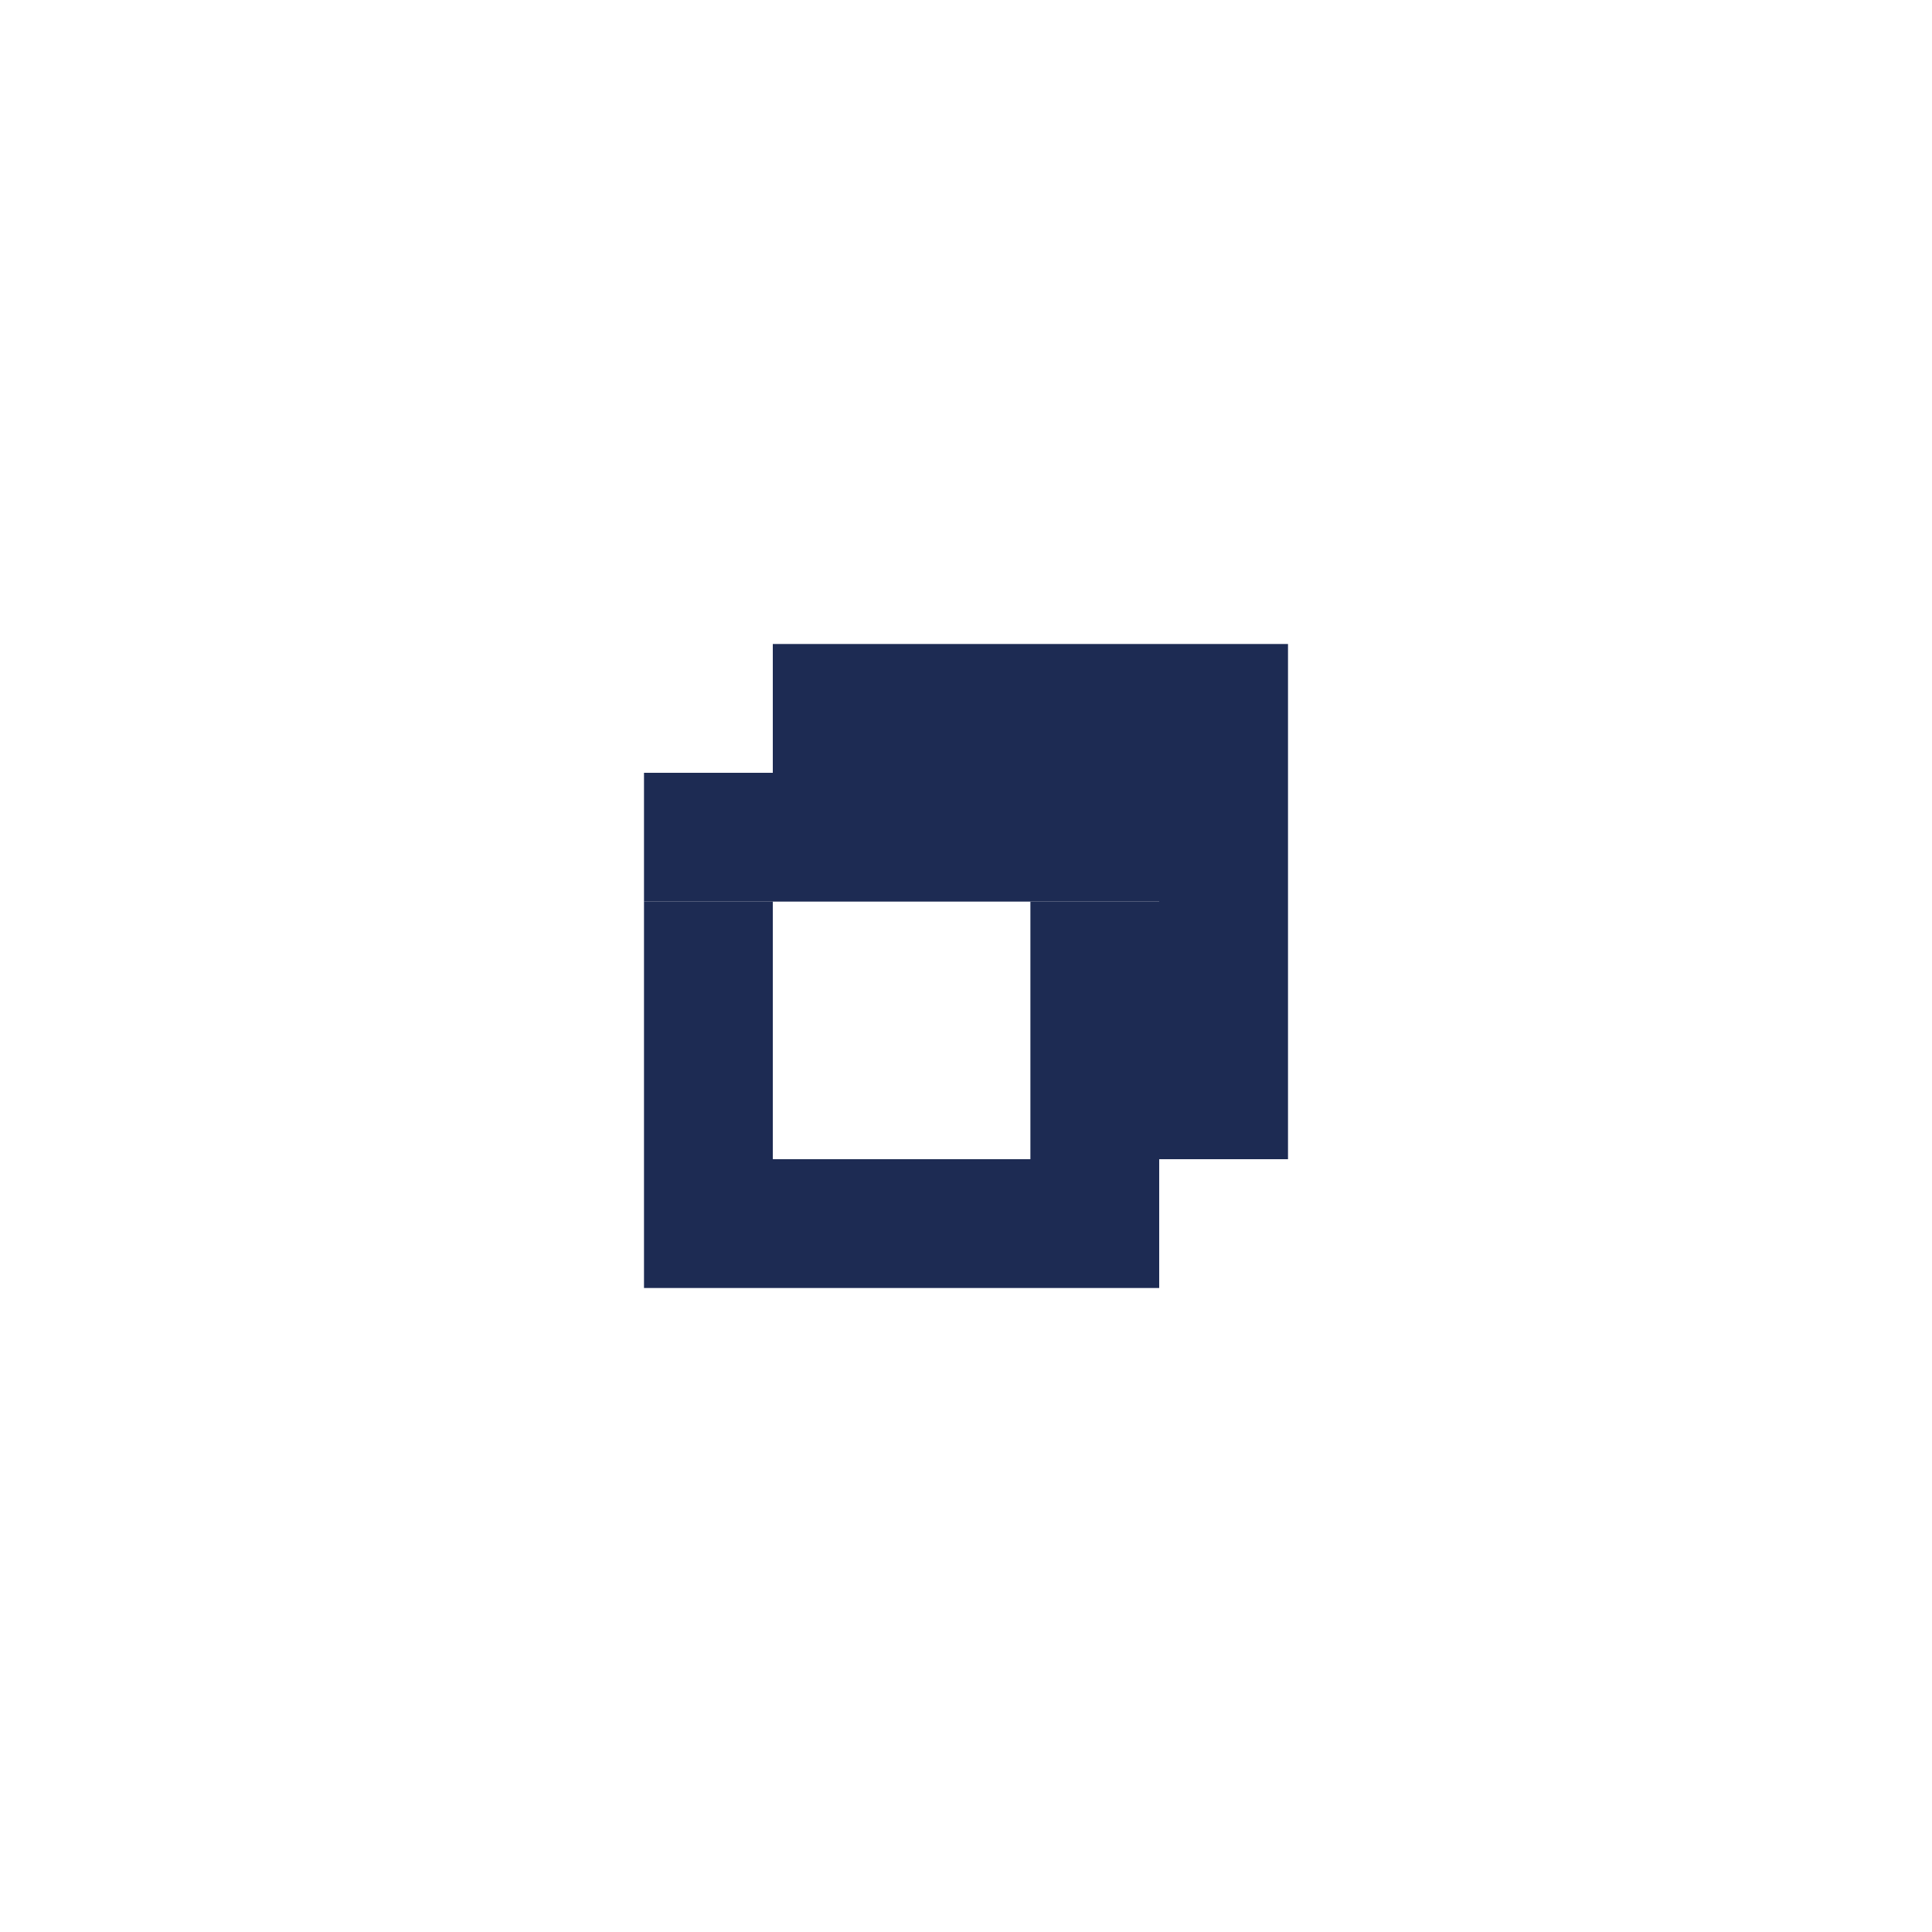
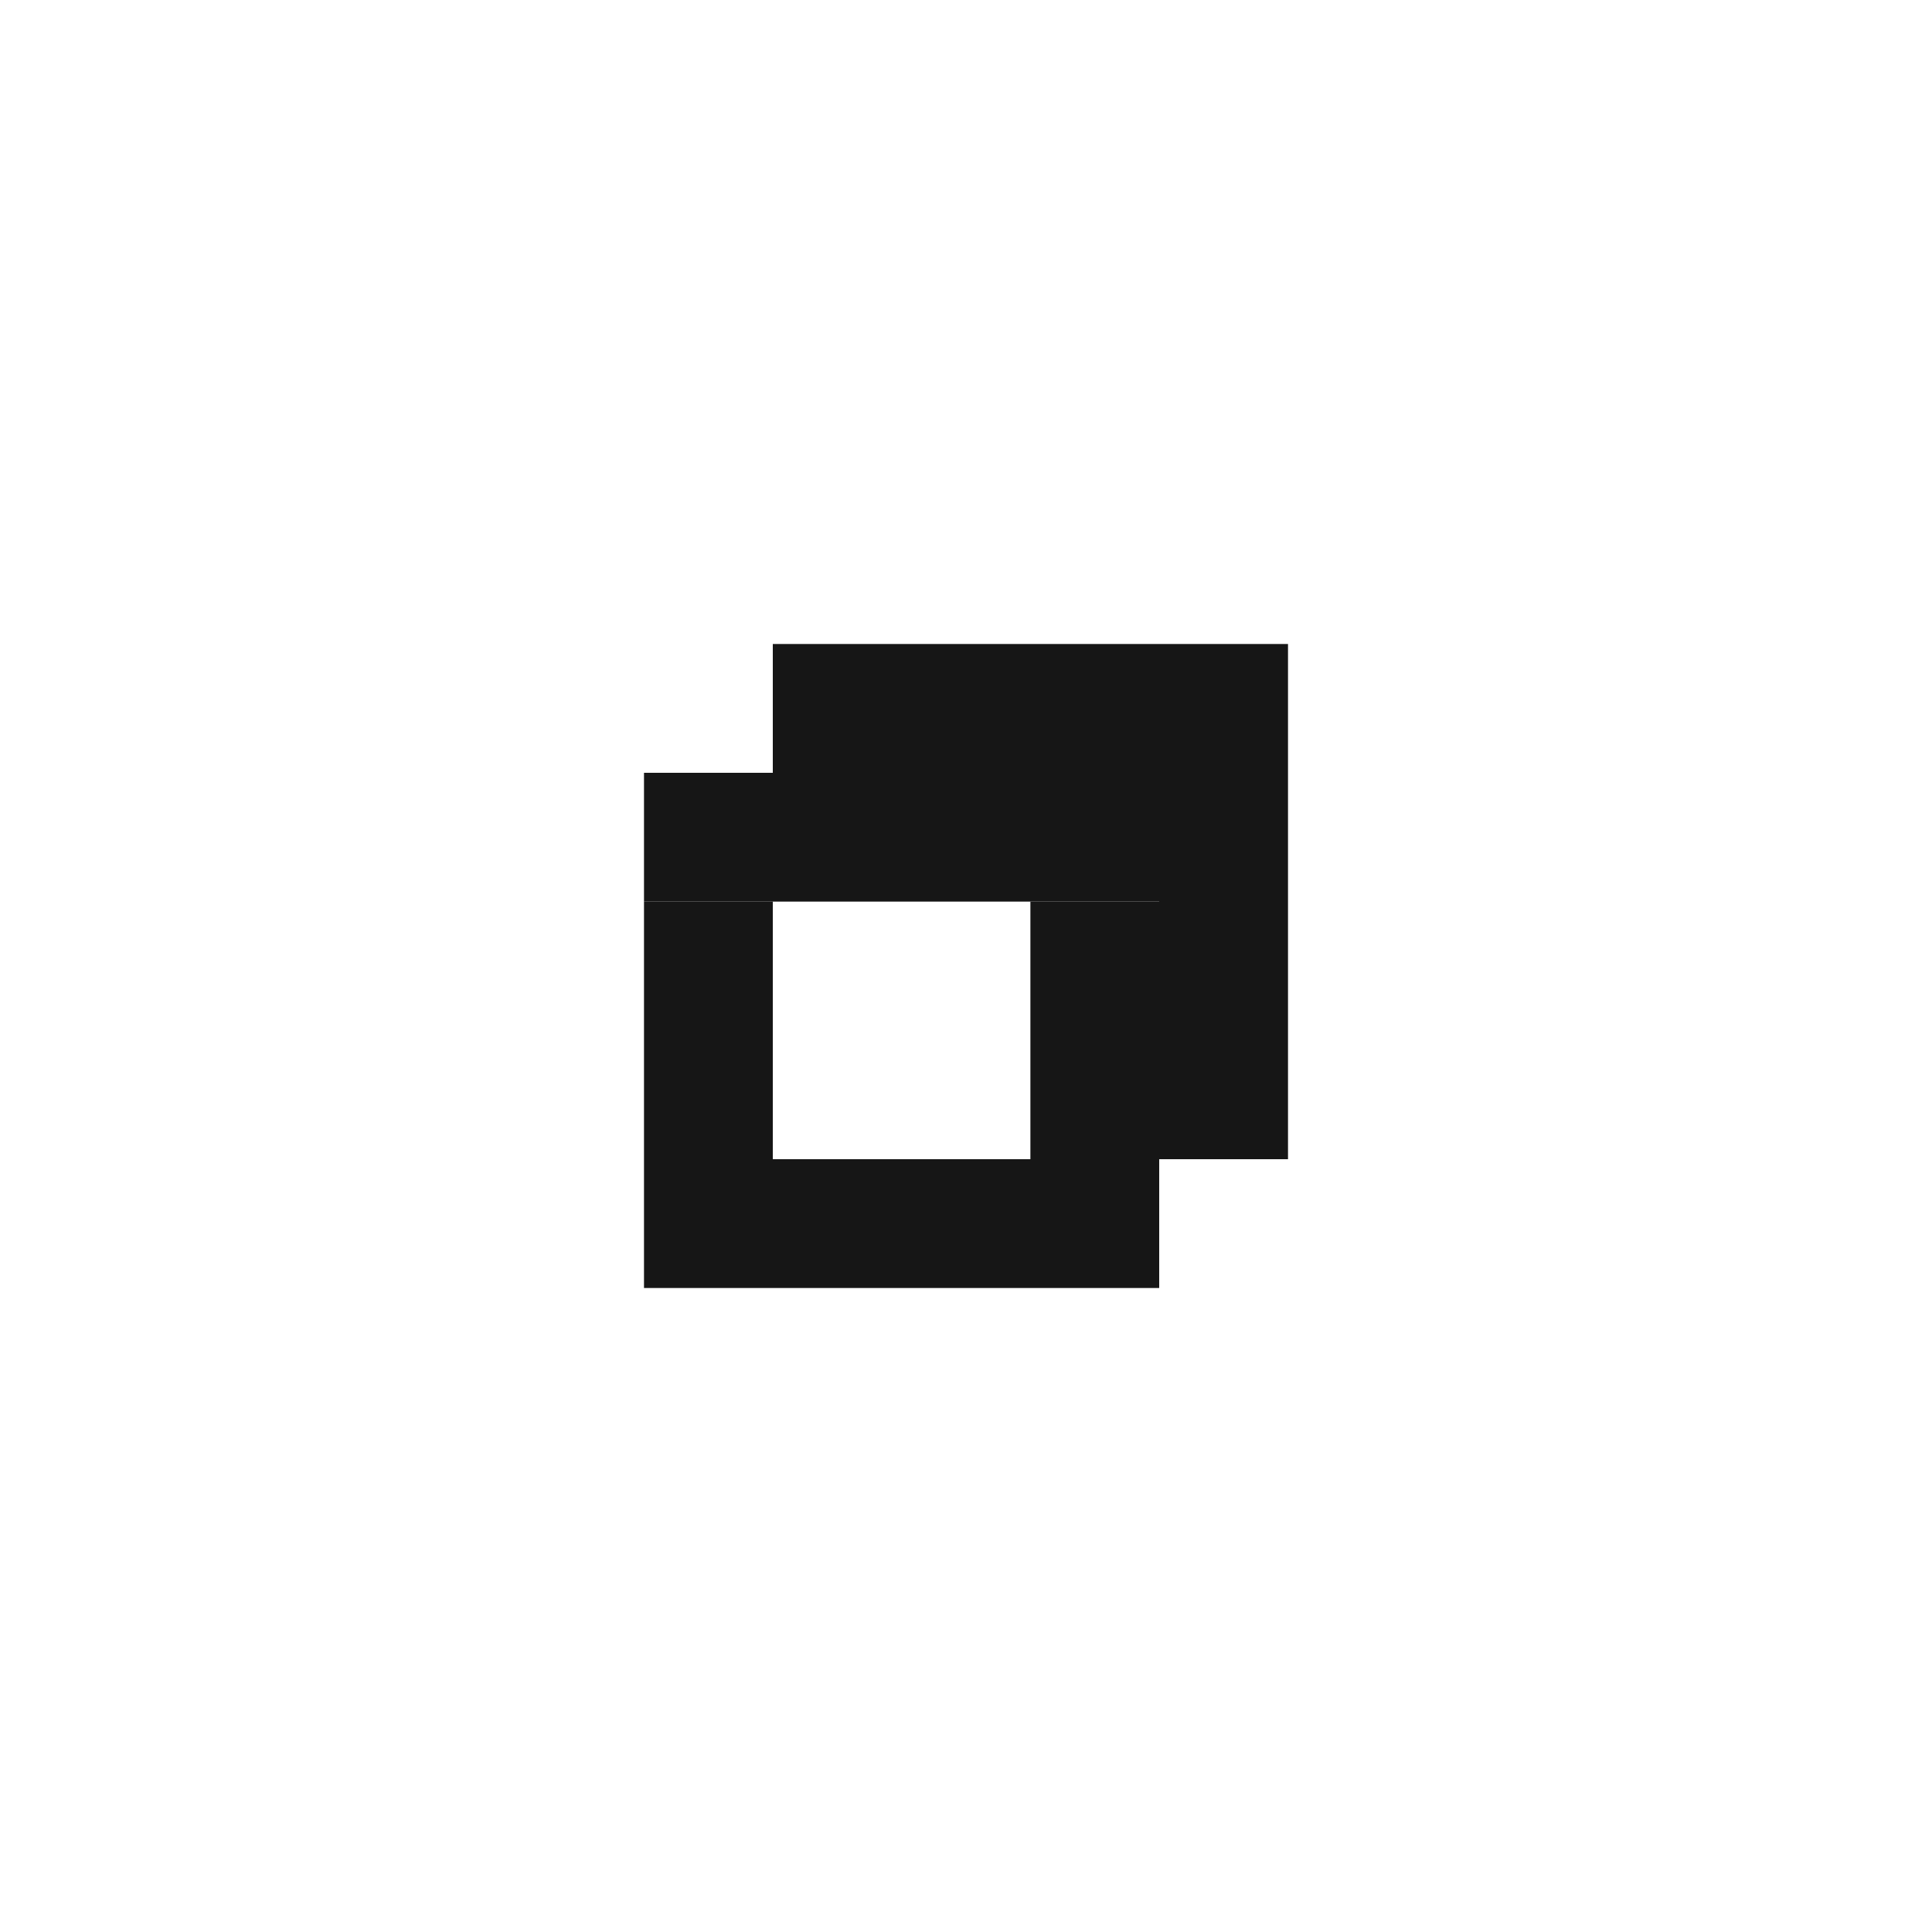
<svg xmlns="http://www.w3.org/2000/svg" width="30" height="30" viewBox="0 0 30 30">
-   <g fill="#1d2b53">
+   <g fill="#161616">
    <rect x="10" y="12" width="8" height="2" />
    <rect x="10" y="18" width="8" height="2" />
    <rect x="10" y="14" width="2" height="4" />
    <rect x="16" y="14" width="2" height="4" />
    <rect x="12" y="10" width="8" height="2" />
    <rect x="18" y="12" width="2" height="6" />
  </g>
</svg>
